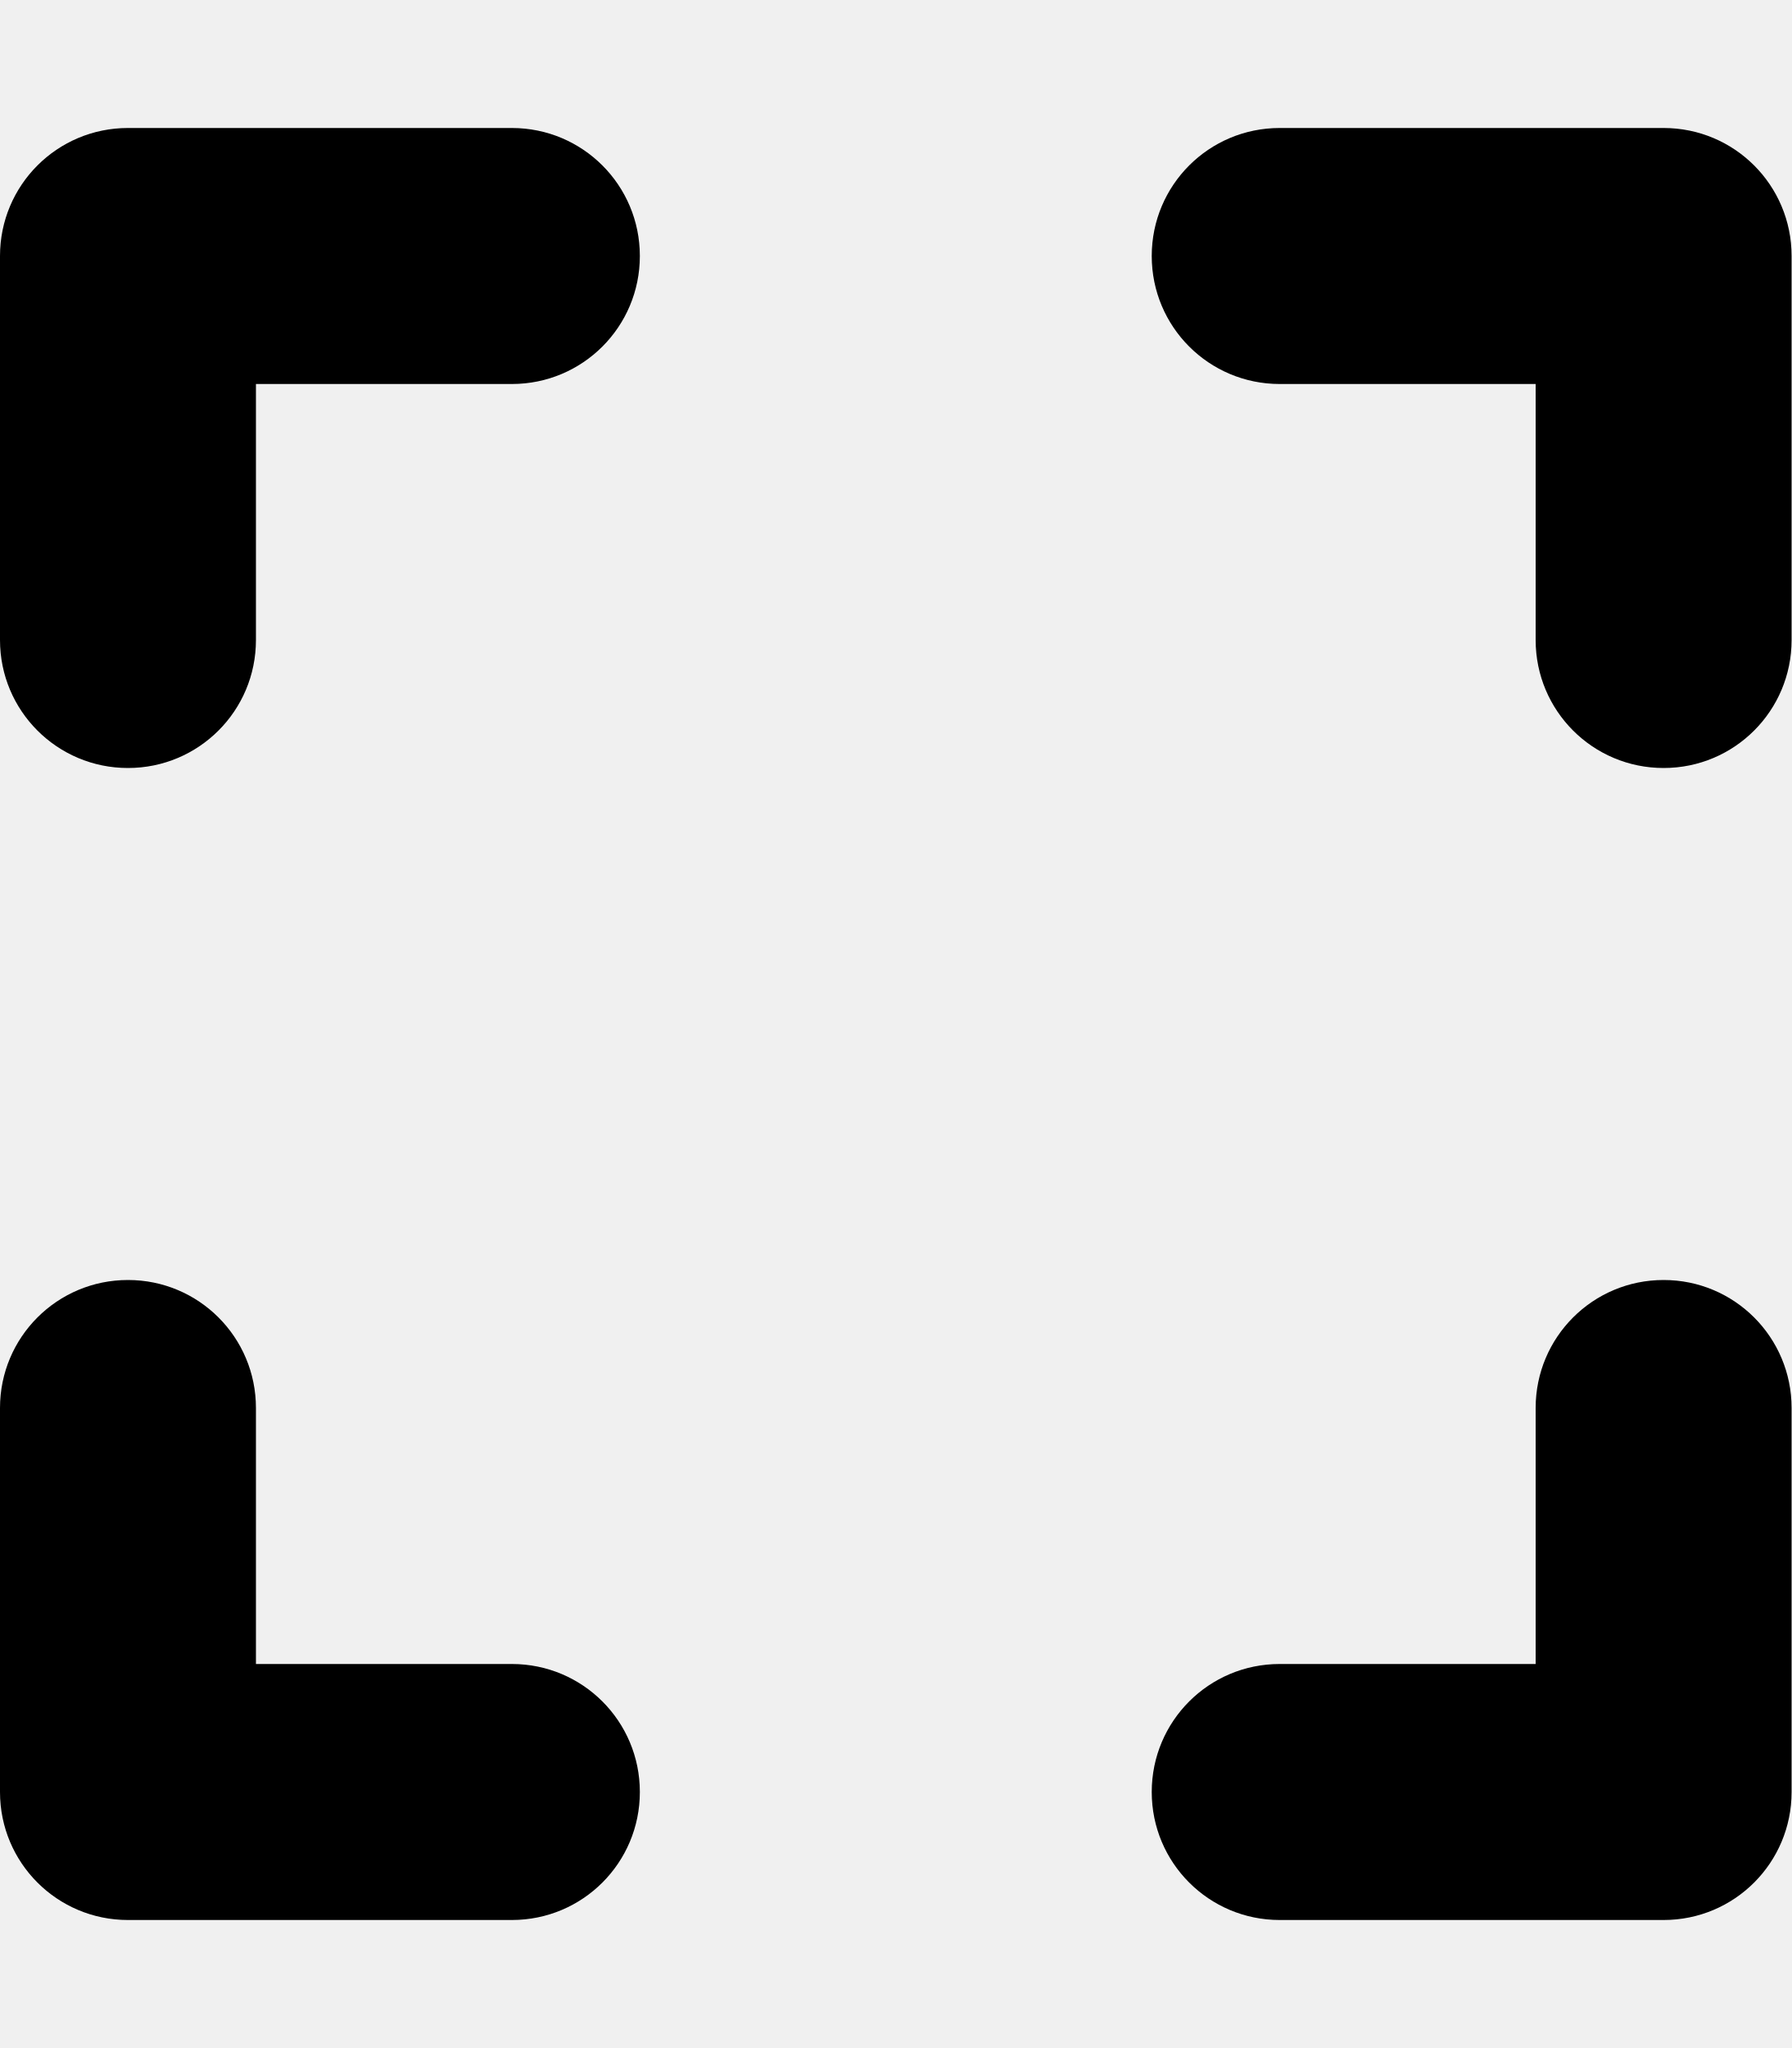
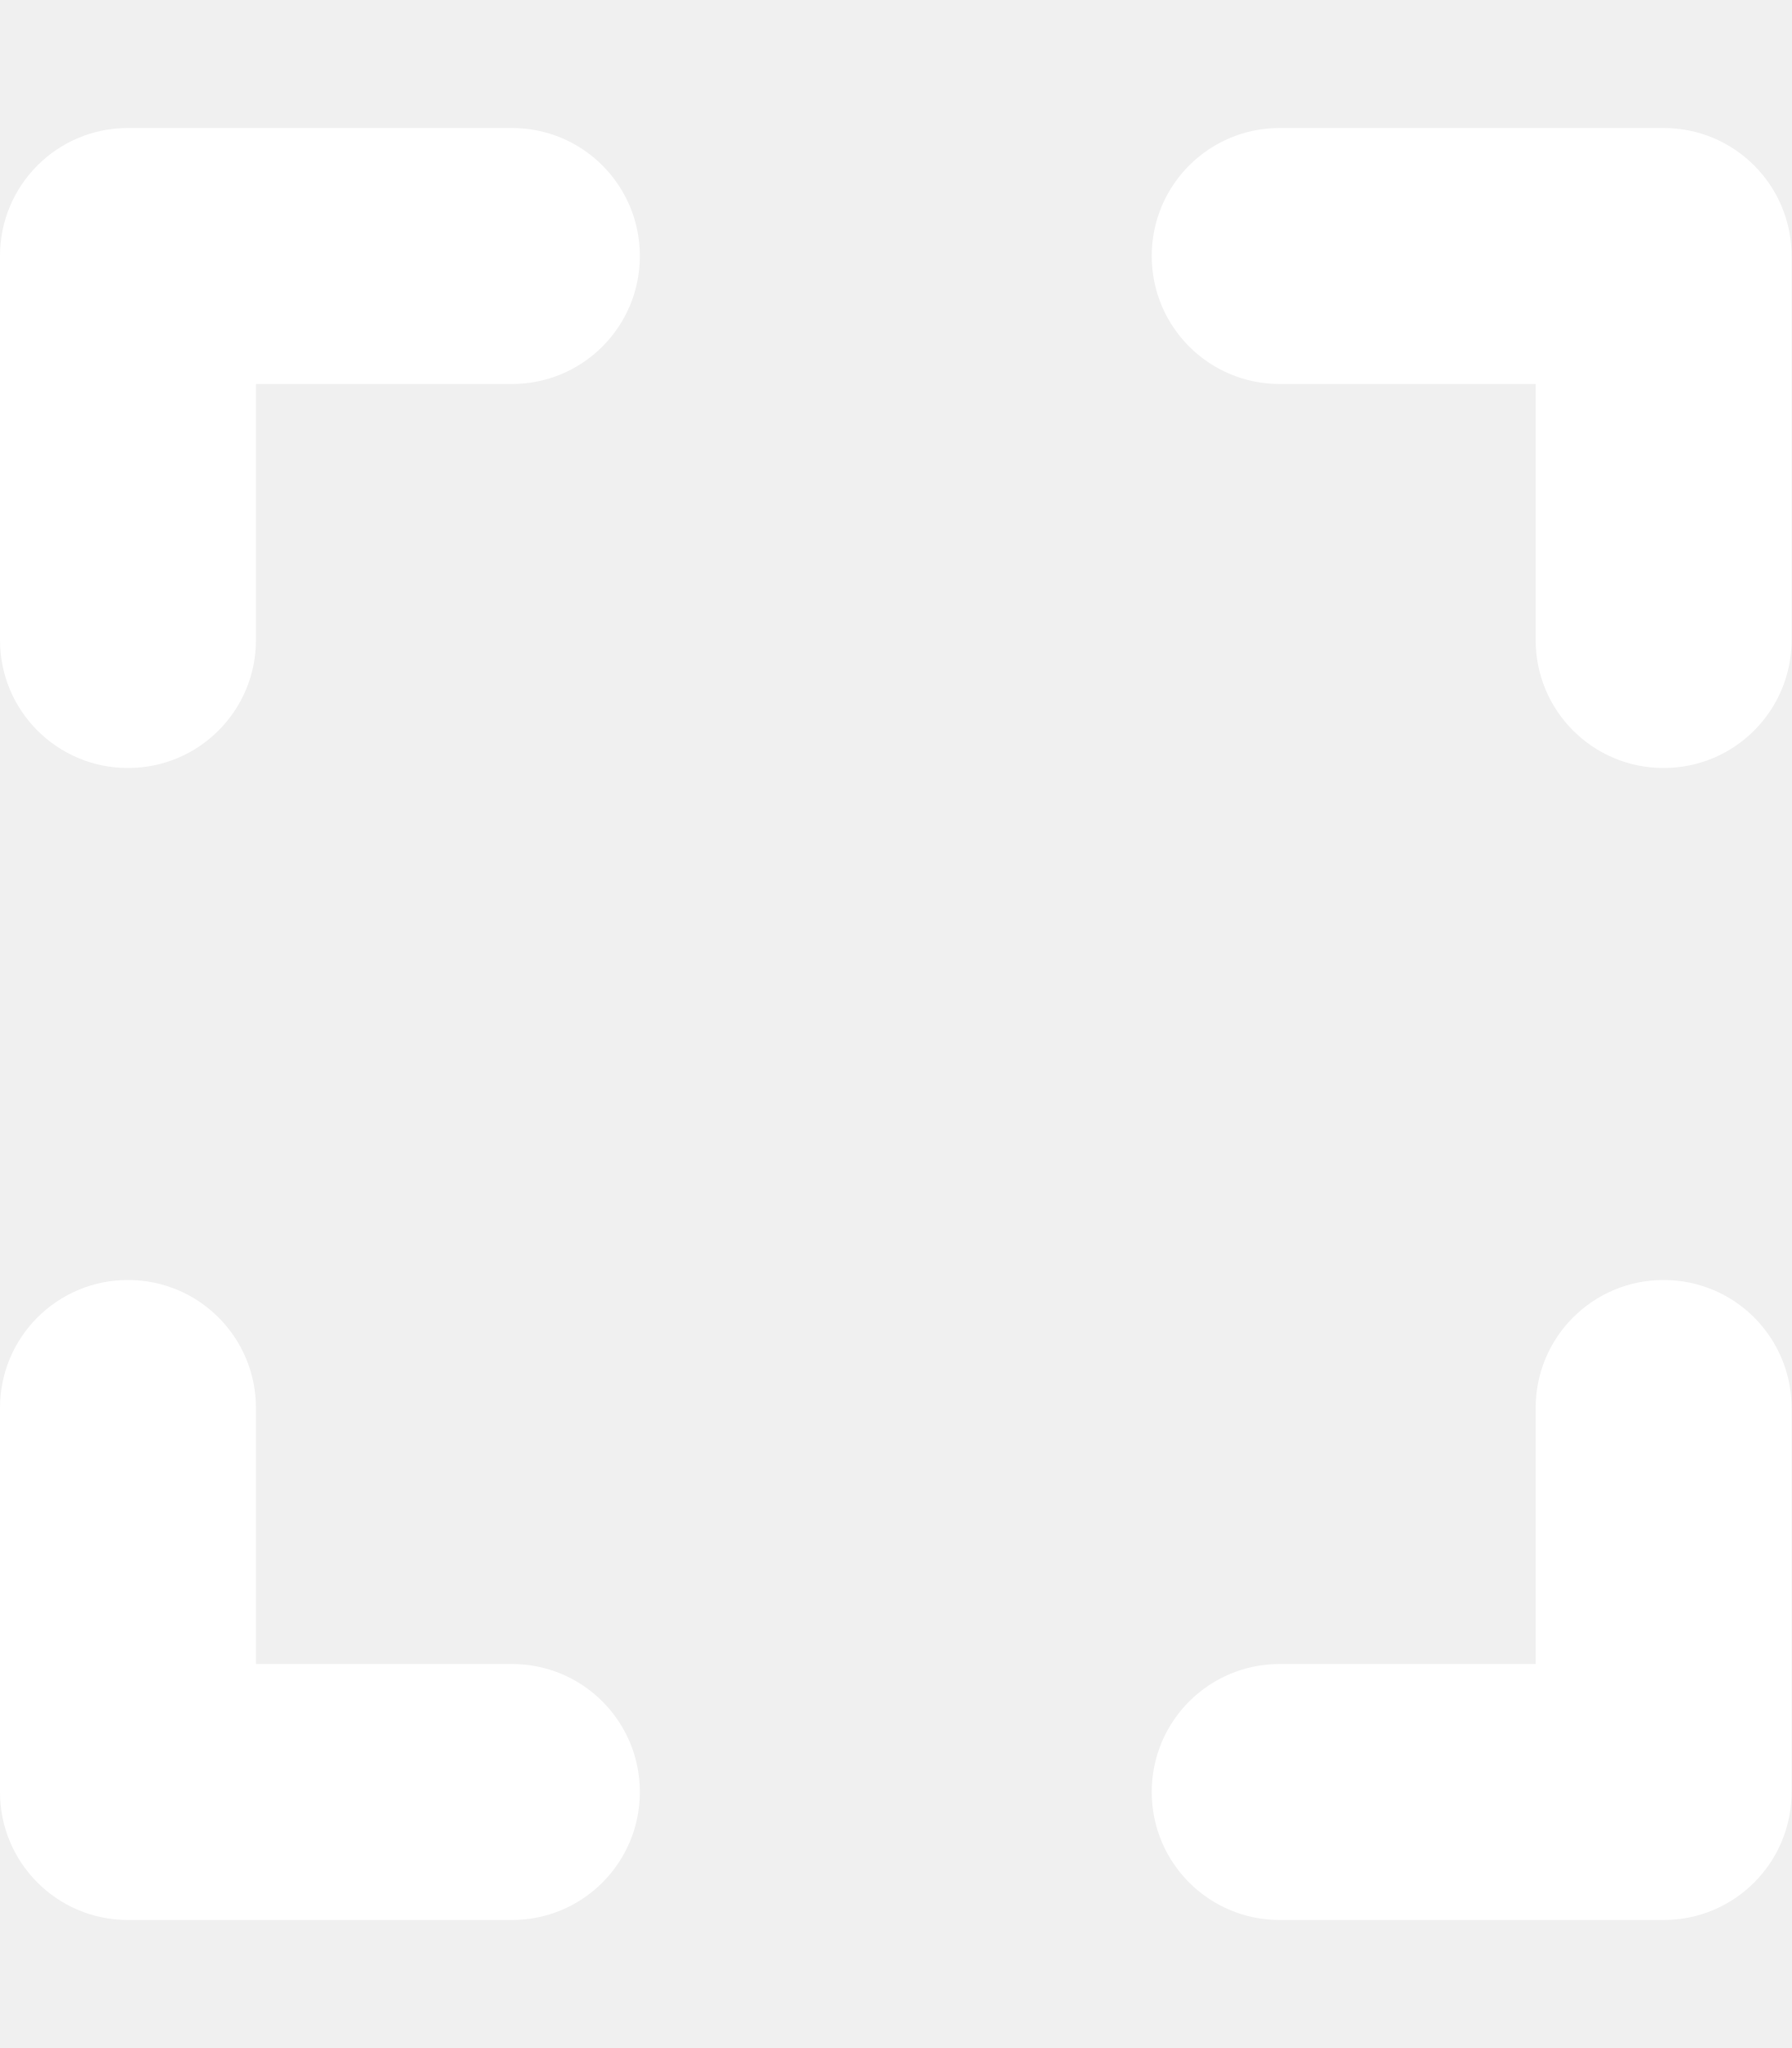
<svg xmlns="http://www.w3.org/2000/svg" viewBox="0 0 448 512" version="1.1" id="svg4">
  <defs id="defs8" />
-   <path d="M 32,32 C 14.3,32 0,46.3 0,64 v 96 c 0,17.7 14.3,32 32,32 17.7,0 32,-14.3 32,-32 V 96 h 64 c 17.7,0 32,-14.3 32,-32 0,-17.7 -14.3,-32 -32,-32 z M 64,352 C 64,334.3 49.7,320 32,320 14.3,320 0,334.3 0,352 v 96 c 0,17.7 14.3,32 32,32 h 96 c 17.7,0 32,-14.3 32,-32 0,-17.7 -14.3,-32 -32,-32 H 64 Z M 320,32 c -17.7,0 -32,14.3 -32,32 0,17.7 14.3,32 32,32 h 64 v 64 c 0,17.7 14.3,32 32,32 17.7,0 32,-14.3 32,-32 V 64 C 448,46.3 433.7,32 416,32 Z m 128,320 c 0,-17.7 -14.3,-32 -32,-32 -17.7,0 -32,14.3 -32,32 v 64 h -64 c -17.7,0 -32,14.3 -32,32 0,17.7 14.3,32 32,32 h 96 c 17.7,0 32,-14.3 32,-32 z" id="path2" style="fill:#000000" />
+   <path d="M 32,32 C 14.3,32 0,46.3 0,64 v 96 c 0,17.7 14.3,32 32,32 17.7,0 32,-14.3 32,-32 V 96 h 64 c 17.7,0 32,-14.3 32,-32 0,-17.7 -14.3,-32 -32,-32 z M 64,352 C 64,334.3 49.7,320 32,320 14.3,320 0,334.3 0,352 v 96 c 0,17.7 14.3,32 32,32 h 96 c 17.7,0 32,-14.3 32,-32 0,-17.7 -14.3,-32 -32,-32 H 64 Z M 320,32 c -17.7,0 -32,14.3 -32,32 0,17.7 14.3,32 32,32 h 64 v 64 c 0,17.7 14.3,32 32,32 17.7,0 32,-14.3 32,-32 V 64 C 448,46.3 433.7,32 416,32 Z m 128,320 c 0,-17.7 -14.3,-32 -32,-32 -17.7,0 -32,14.3 -32,32 v 64 h -64 c -17.7,0 -32,14.3 -32,32 0,17.7 14.3,32 32,32 h 96 c 17.7,0 32,-14.3 32,-32 z" id="path2" style="fill:#FFFFFF" />
</svg>
